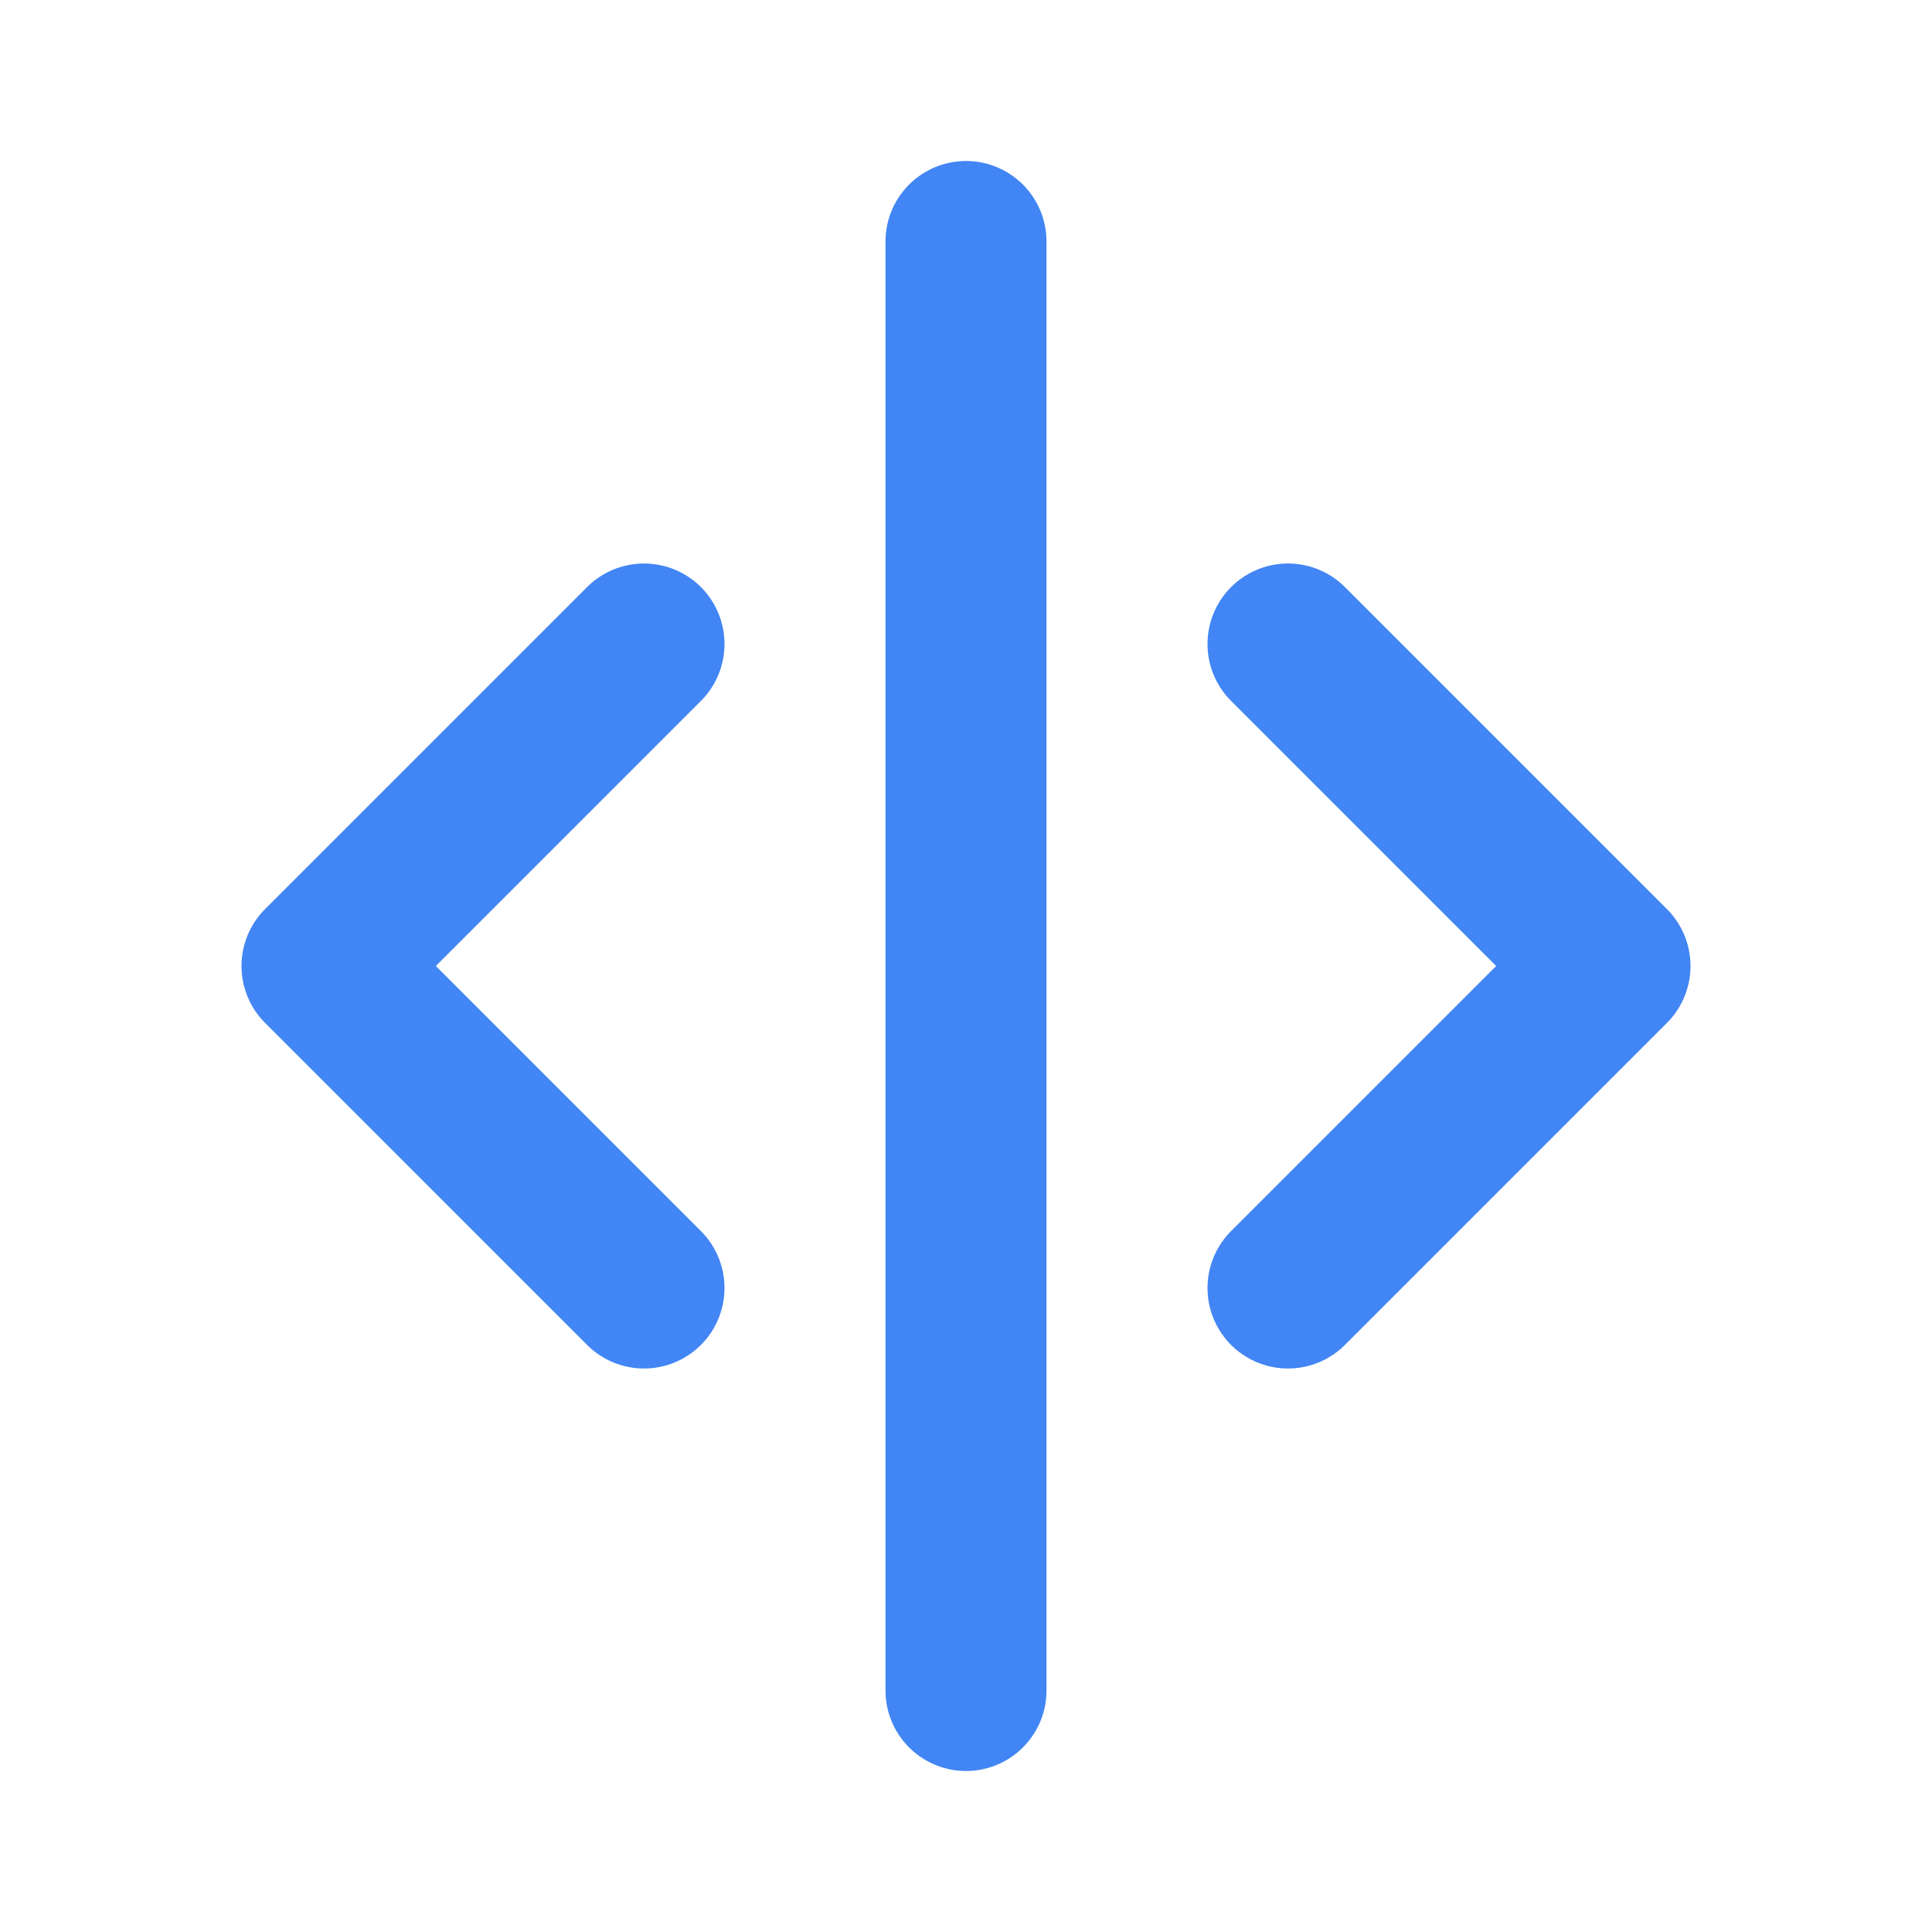
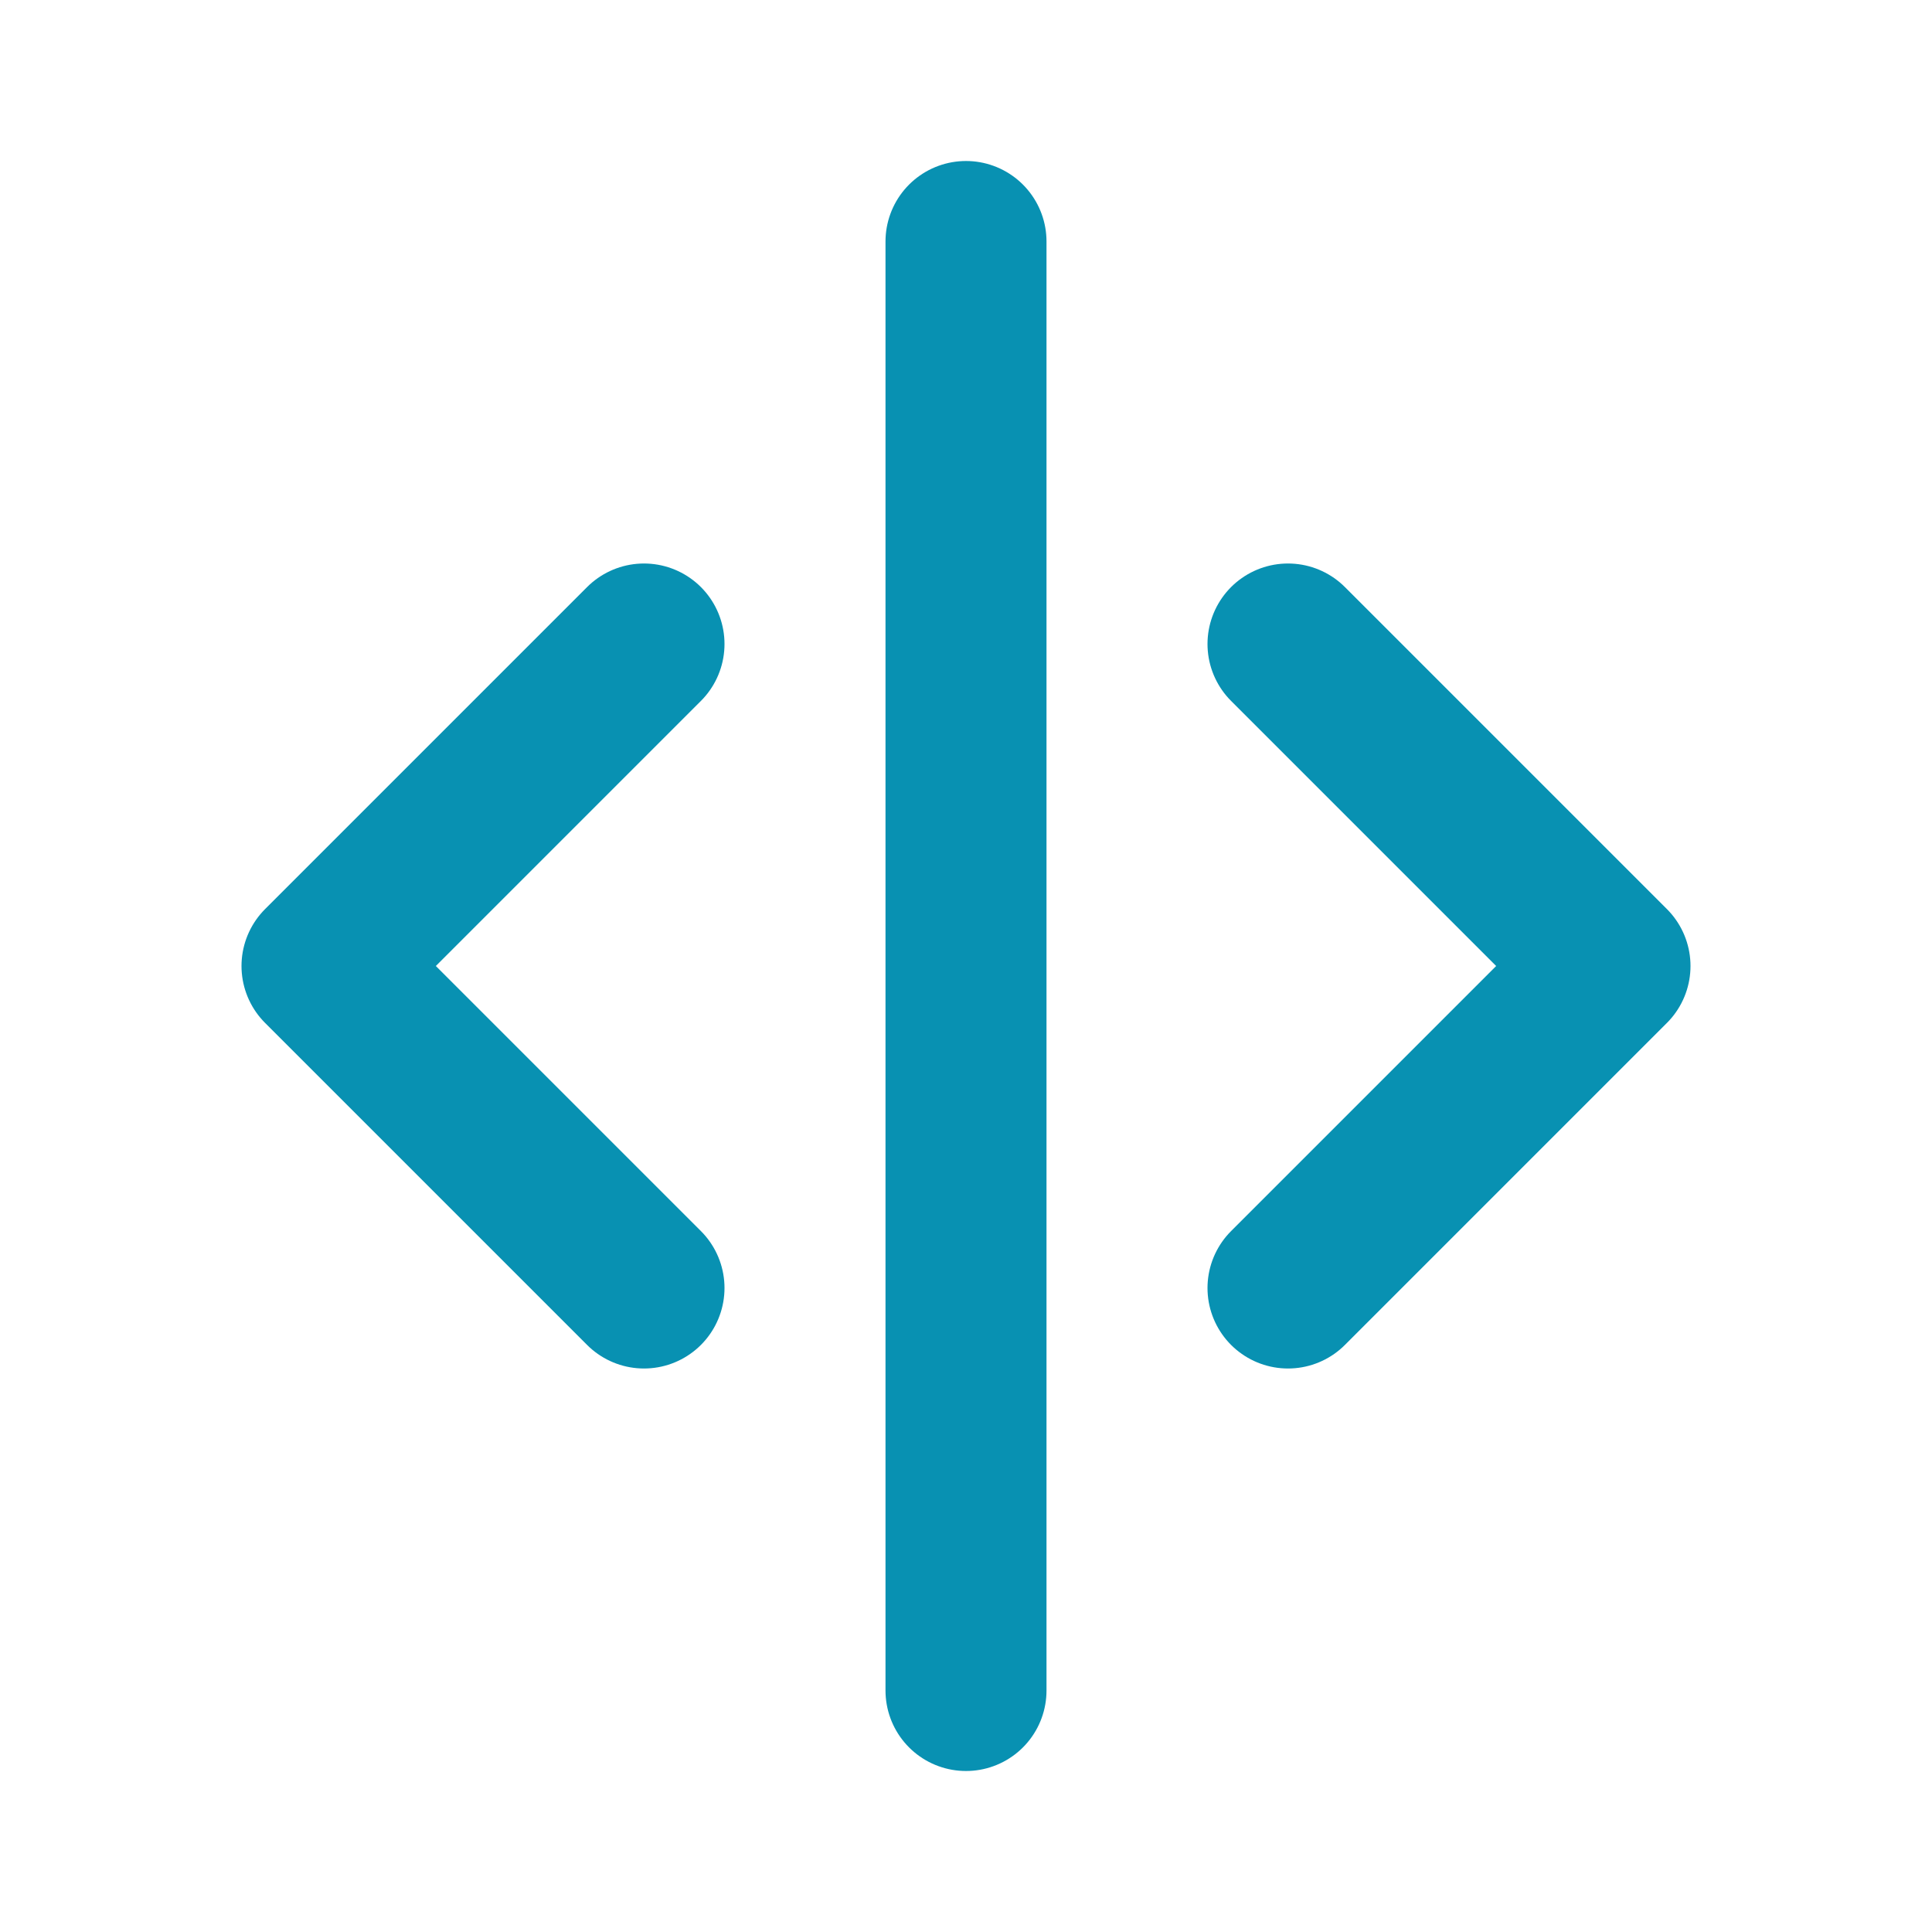
- <svg xmlns="http://www.w3.org/2000/svg" width="24" height="24" viewBox="0 0 24 24" fill="none" stroke="#4285f4" stroke-width="2" stroke-linecap="round" stroke-linejoin="round">
+ <svg xmlns="http://www.w3.org/2000/svg" width="24" height="24" viewBox="0 0 24 24" fill="none" stroke="#0891b2" stroke-width="2" stroke-linecap="round" stroke-linejoin="round">
  <line x1="12" y1="3" x2="12" y2="21" />
  <polyline points="8 8 4 12 8 16" />
  <polyline points="16 16 20 12 16 8" />
</svg>
